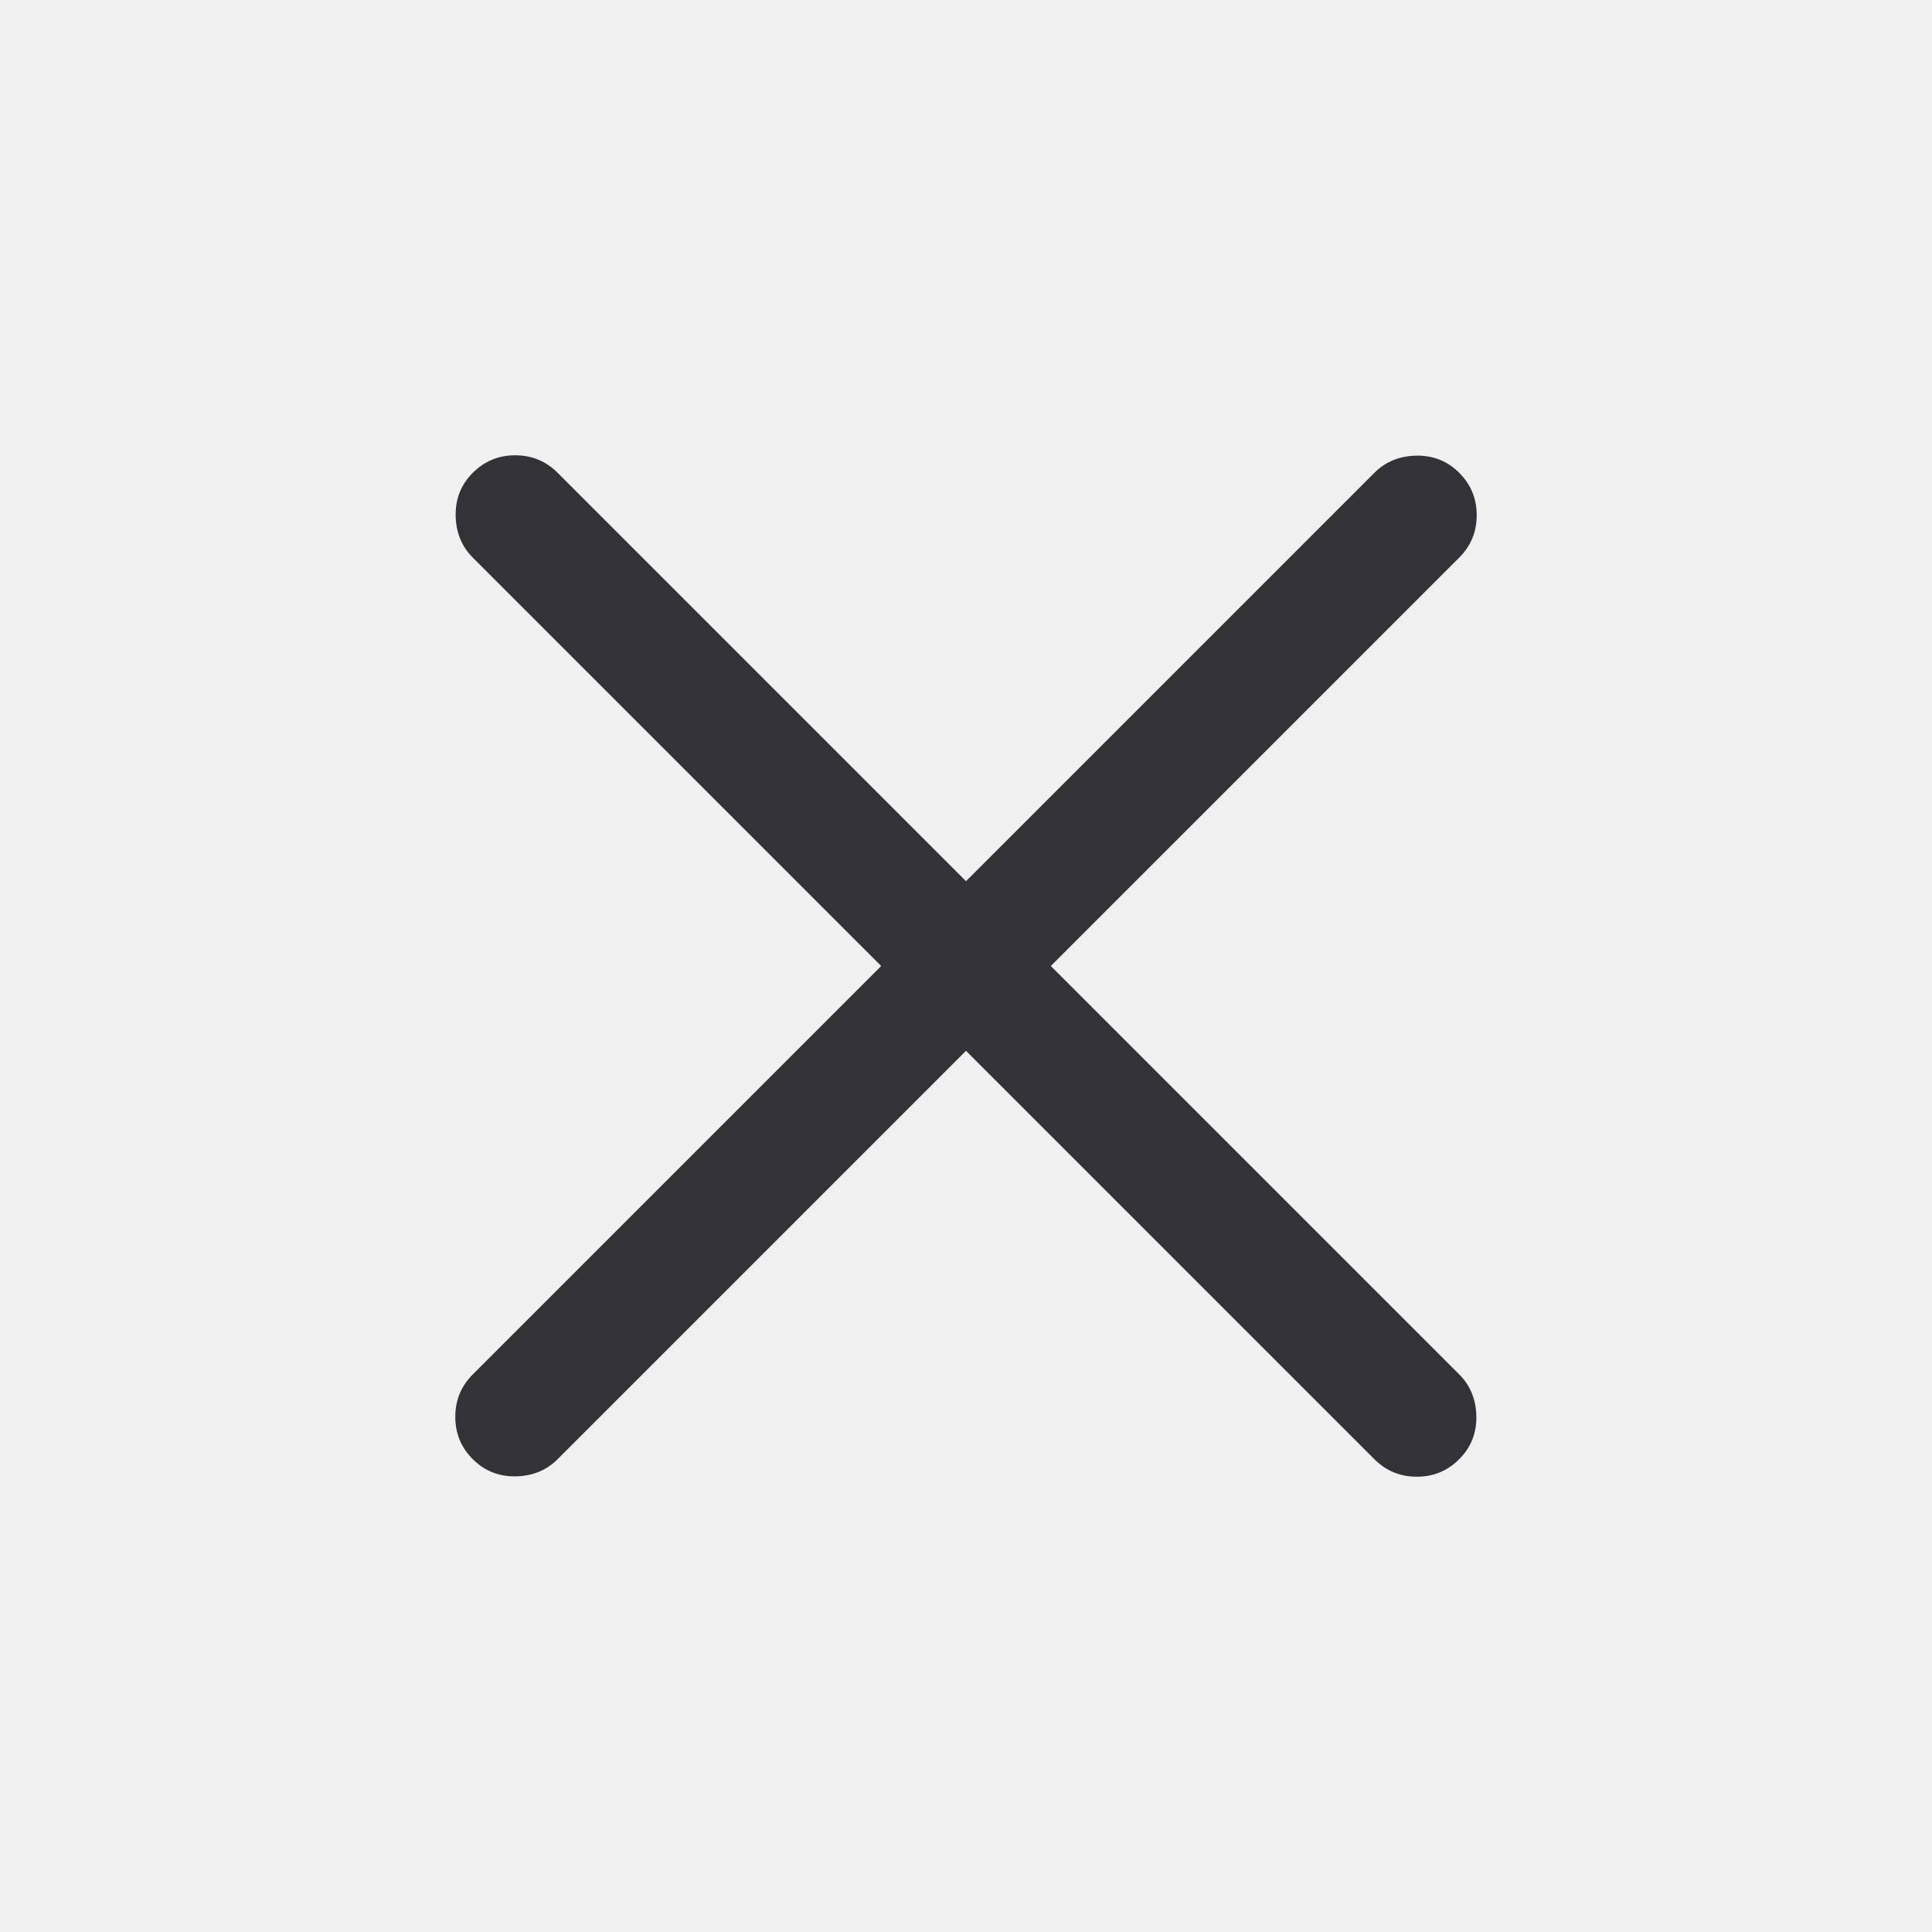
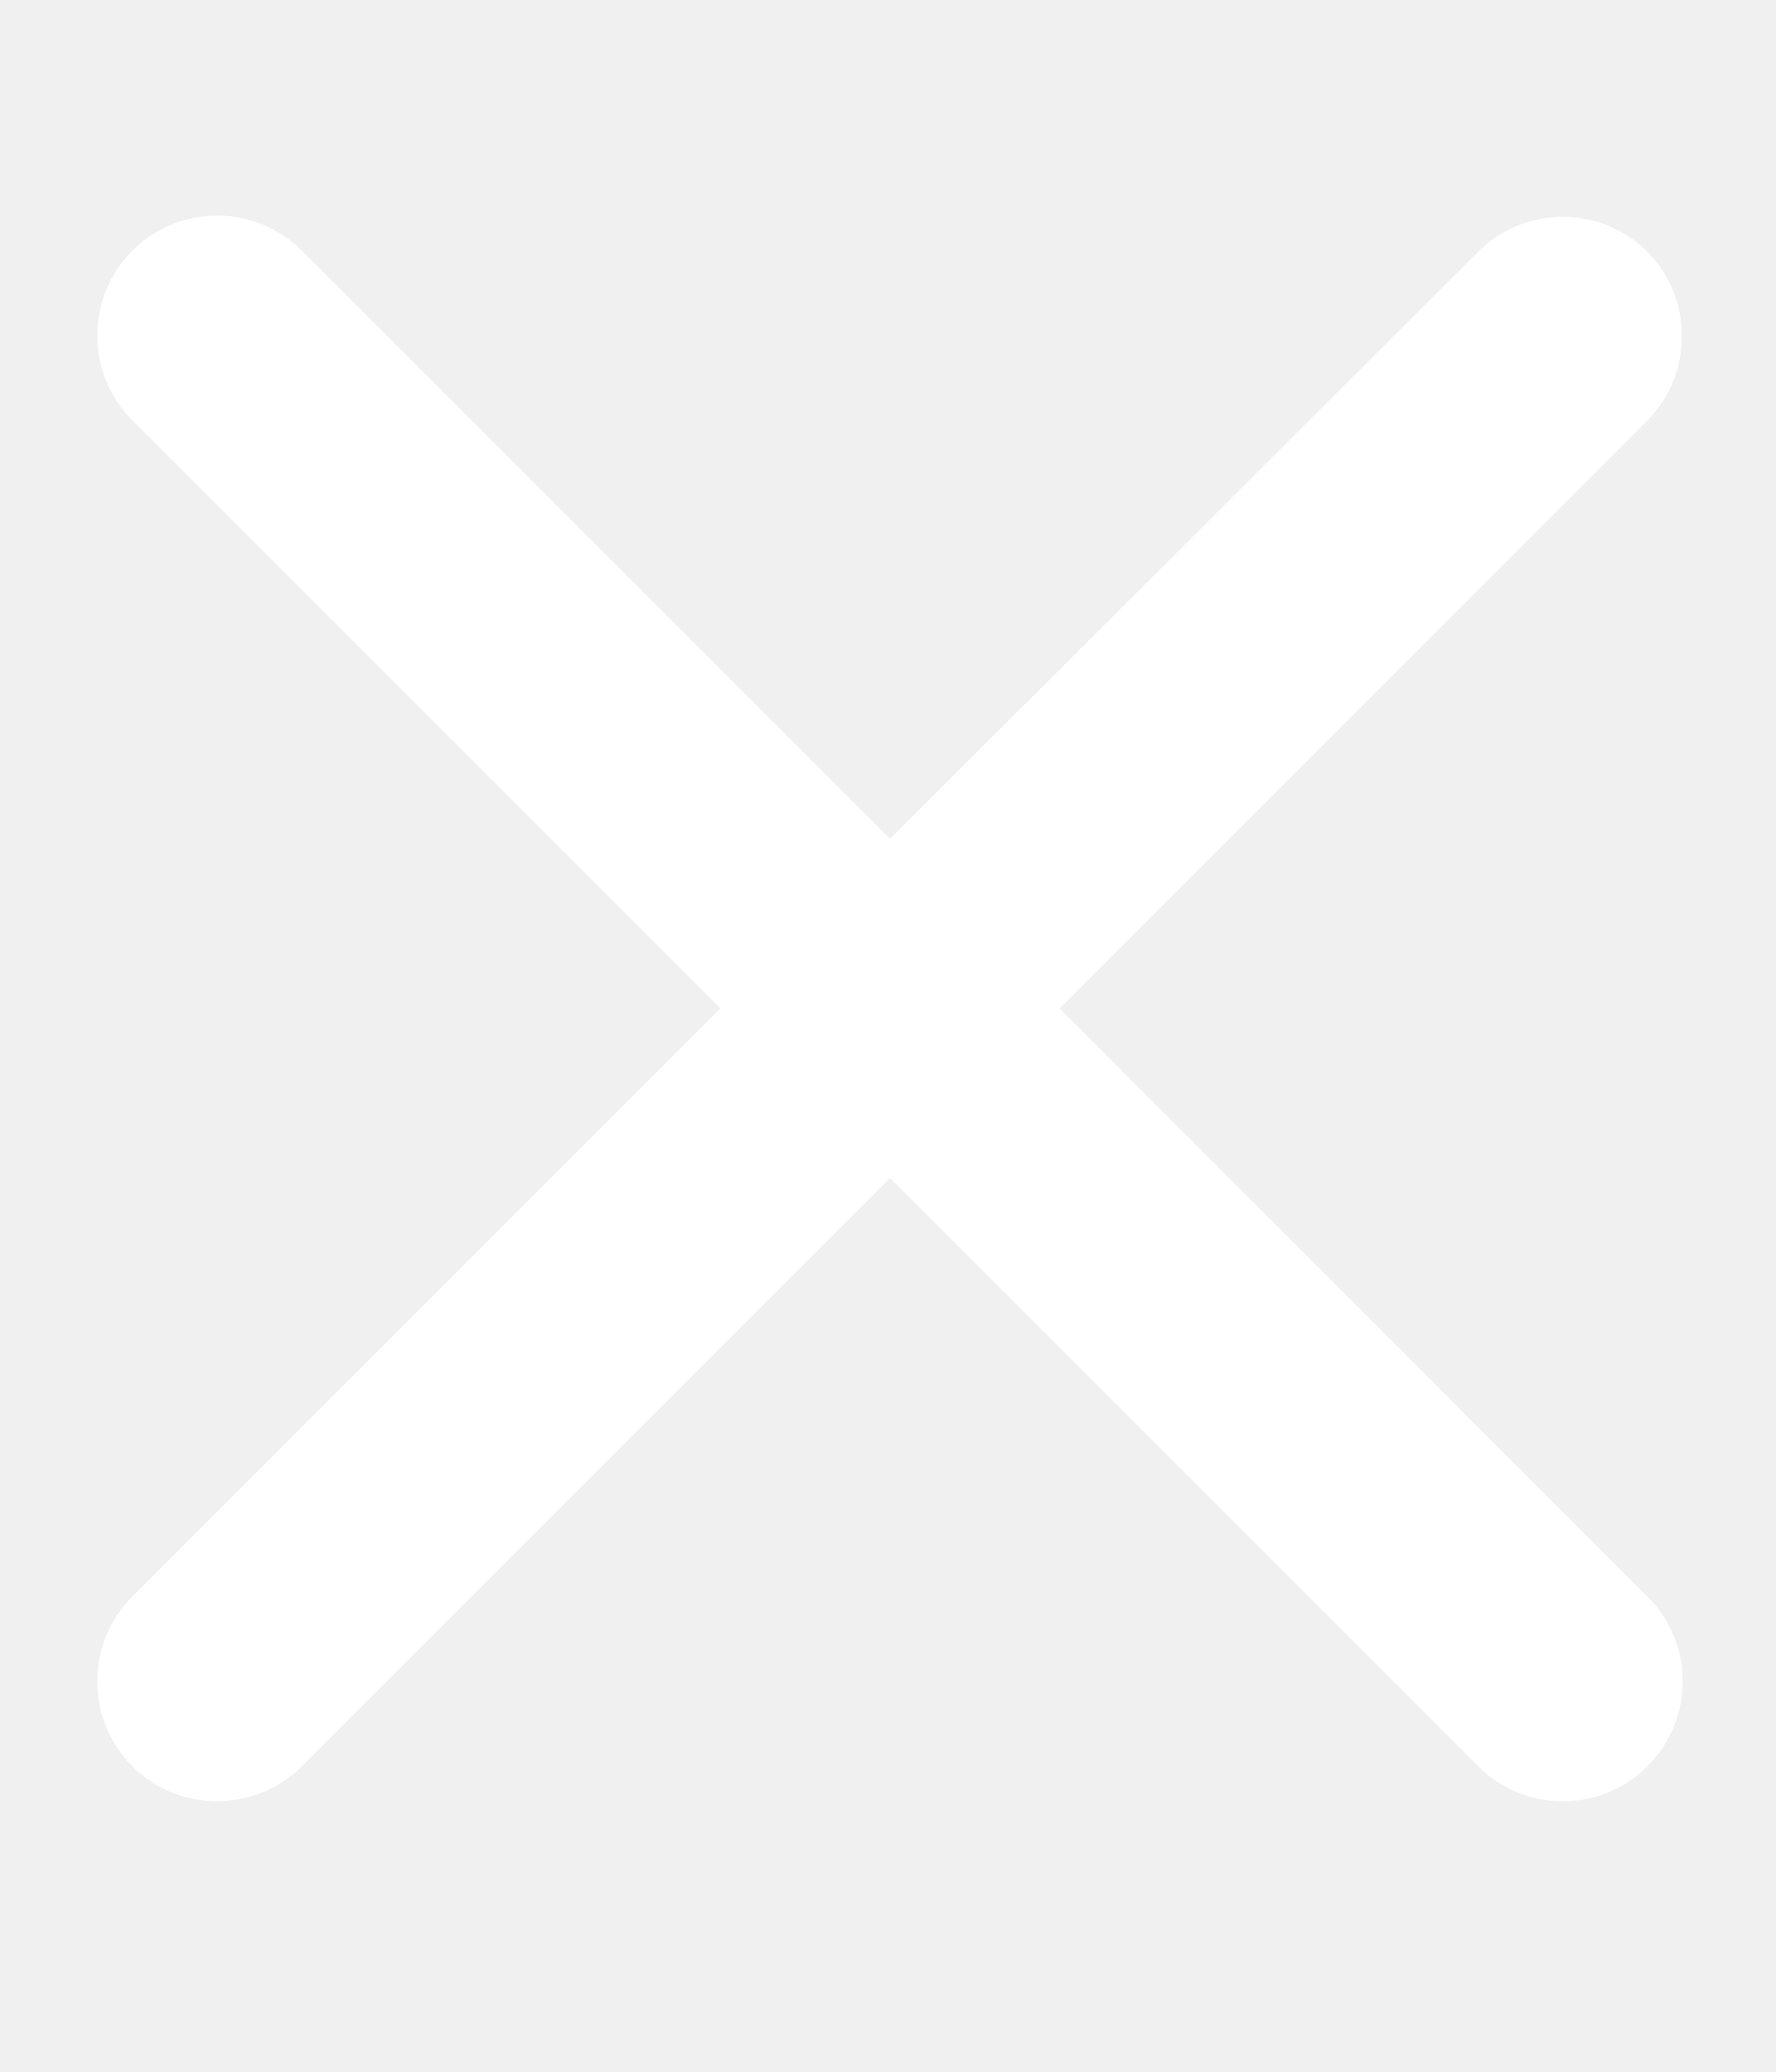
- <svg xmlns="http://www.w3.org/2000/svg" width="32" height="32" viewBox="0 0 32 32" fill="none">
-   <g id="close_FILL0_wght300_GRAD0_opsz24">
-     <path id="Vector" d="M16 17.405L9.236 24.169C9.051 24.354 8.819 24.448 8.54 24.453C8.26 24.457 8.024 24.362 7.831 24.169C7.638 23.976 7.541 23.742 7.541 23.467C7.541 23.191 7.638 22.957 7.831 22.764L14.595 16L7.831 9.236C7.646 9.051 7.552 8.819 7.547 8.54C7.543 8.26 7.638 8.024 7.831 7.831C8.024 7.638 8.258 7.541 8.533 7.541C8.809 7.541 9.043 7.638 9.236 7.831L16 14.595L22.764 7.831C22.949 7.646 23.181 7.552 23.46 7.547C23.74 7.543 23.976 7.638 24.169 7.831C24.362 8.024 24.459 8.258 24.459 8.533C24.459 8.809 24.362 9.043 24.169 9.236L17.405 16L24.169 22.764C24.354 22.949 24.448 23.181 24.453 23.46C24.457 23.74 24.362 23.976 24.169 24.169C23.976 24.362 23.742 24.459 23.467 24.459C23.191 24.459 22.957 24.362 22.764 24.169L16 17.405Z" fill="#333236" />
-   </g>
+ <svg xmlns="http://www.w3.org/2000/svg" width="6" height="7" viewBox="0 0 6 7" fill="none">
+   <path d="M5.566 0.851C5.408 0.693 5.152 0.693 4.994 0.851L3.007 2.834L1.02 0.847C0.861 0.689 0.605 0.689 0.447 0.847C0.289 1.006 0.289 1.262 0.447 1.42L2.434 3.407L0.447 5.394C0.289 5.552 0.289 5.808 0.447 5.967C0.605 6.125 0.861 6.125 1.02 5.967L3.007 3.98L4.994 5.967C5.152 6.125 5.408 6.125 5.566 5.967C5.725 5.808 5.725 5.552 5.566 5.394L3.58 3.407L5.566 1.42C5.721 1.266 5.721 1.006 5.566 0.851Z" fill="white" />
</svg>
